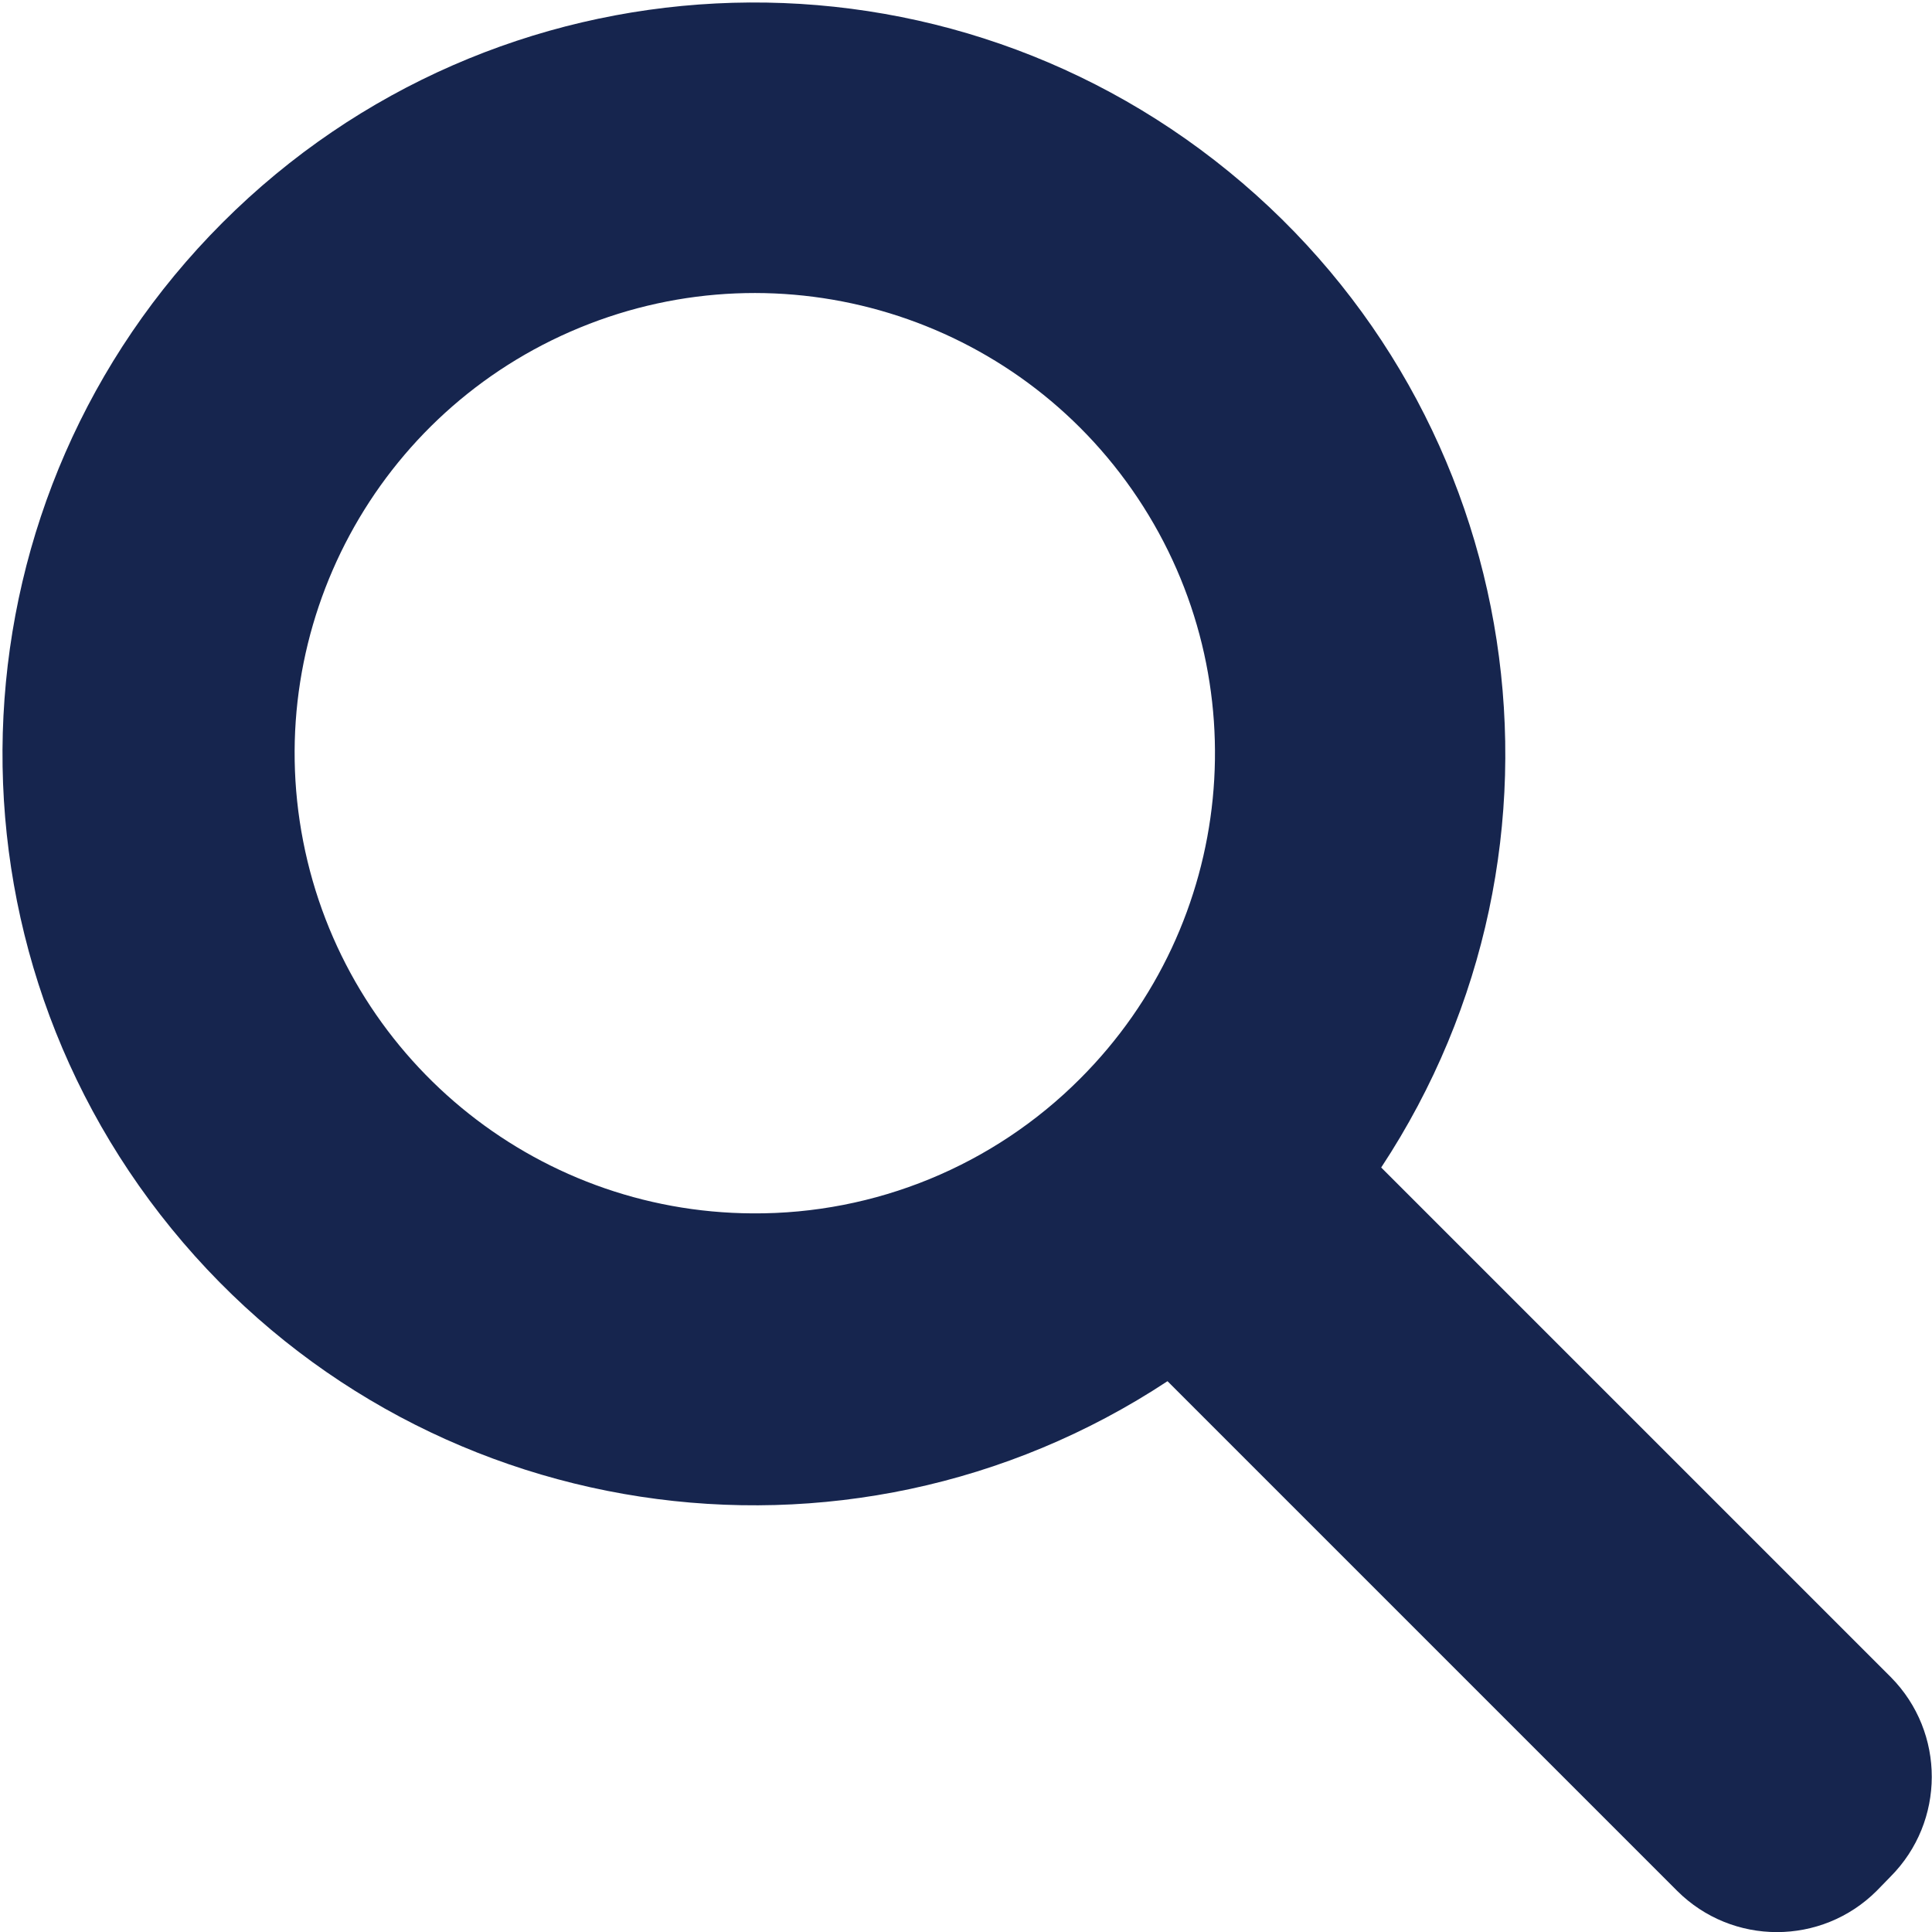
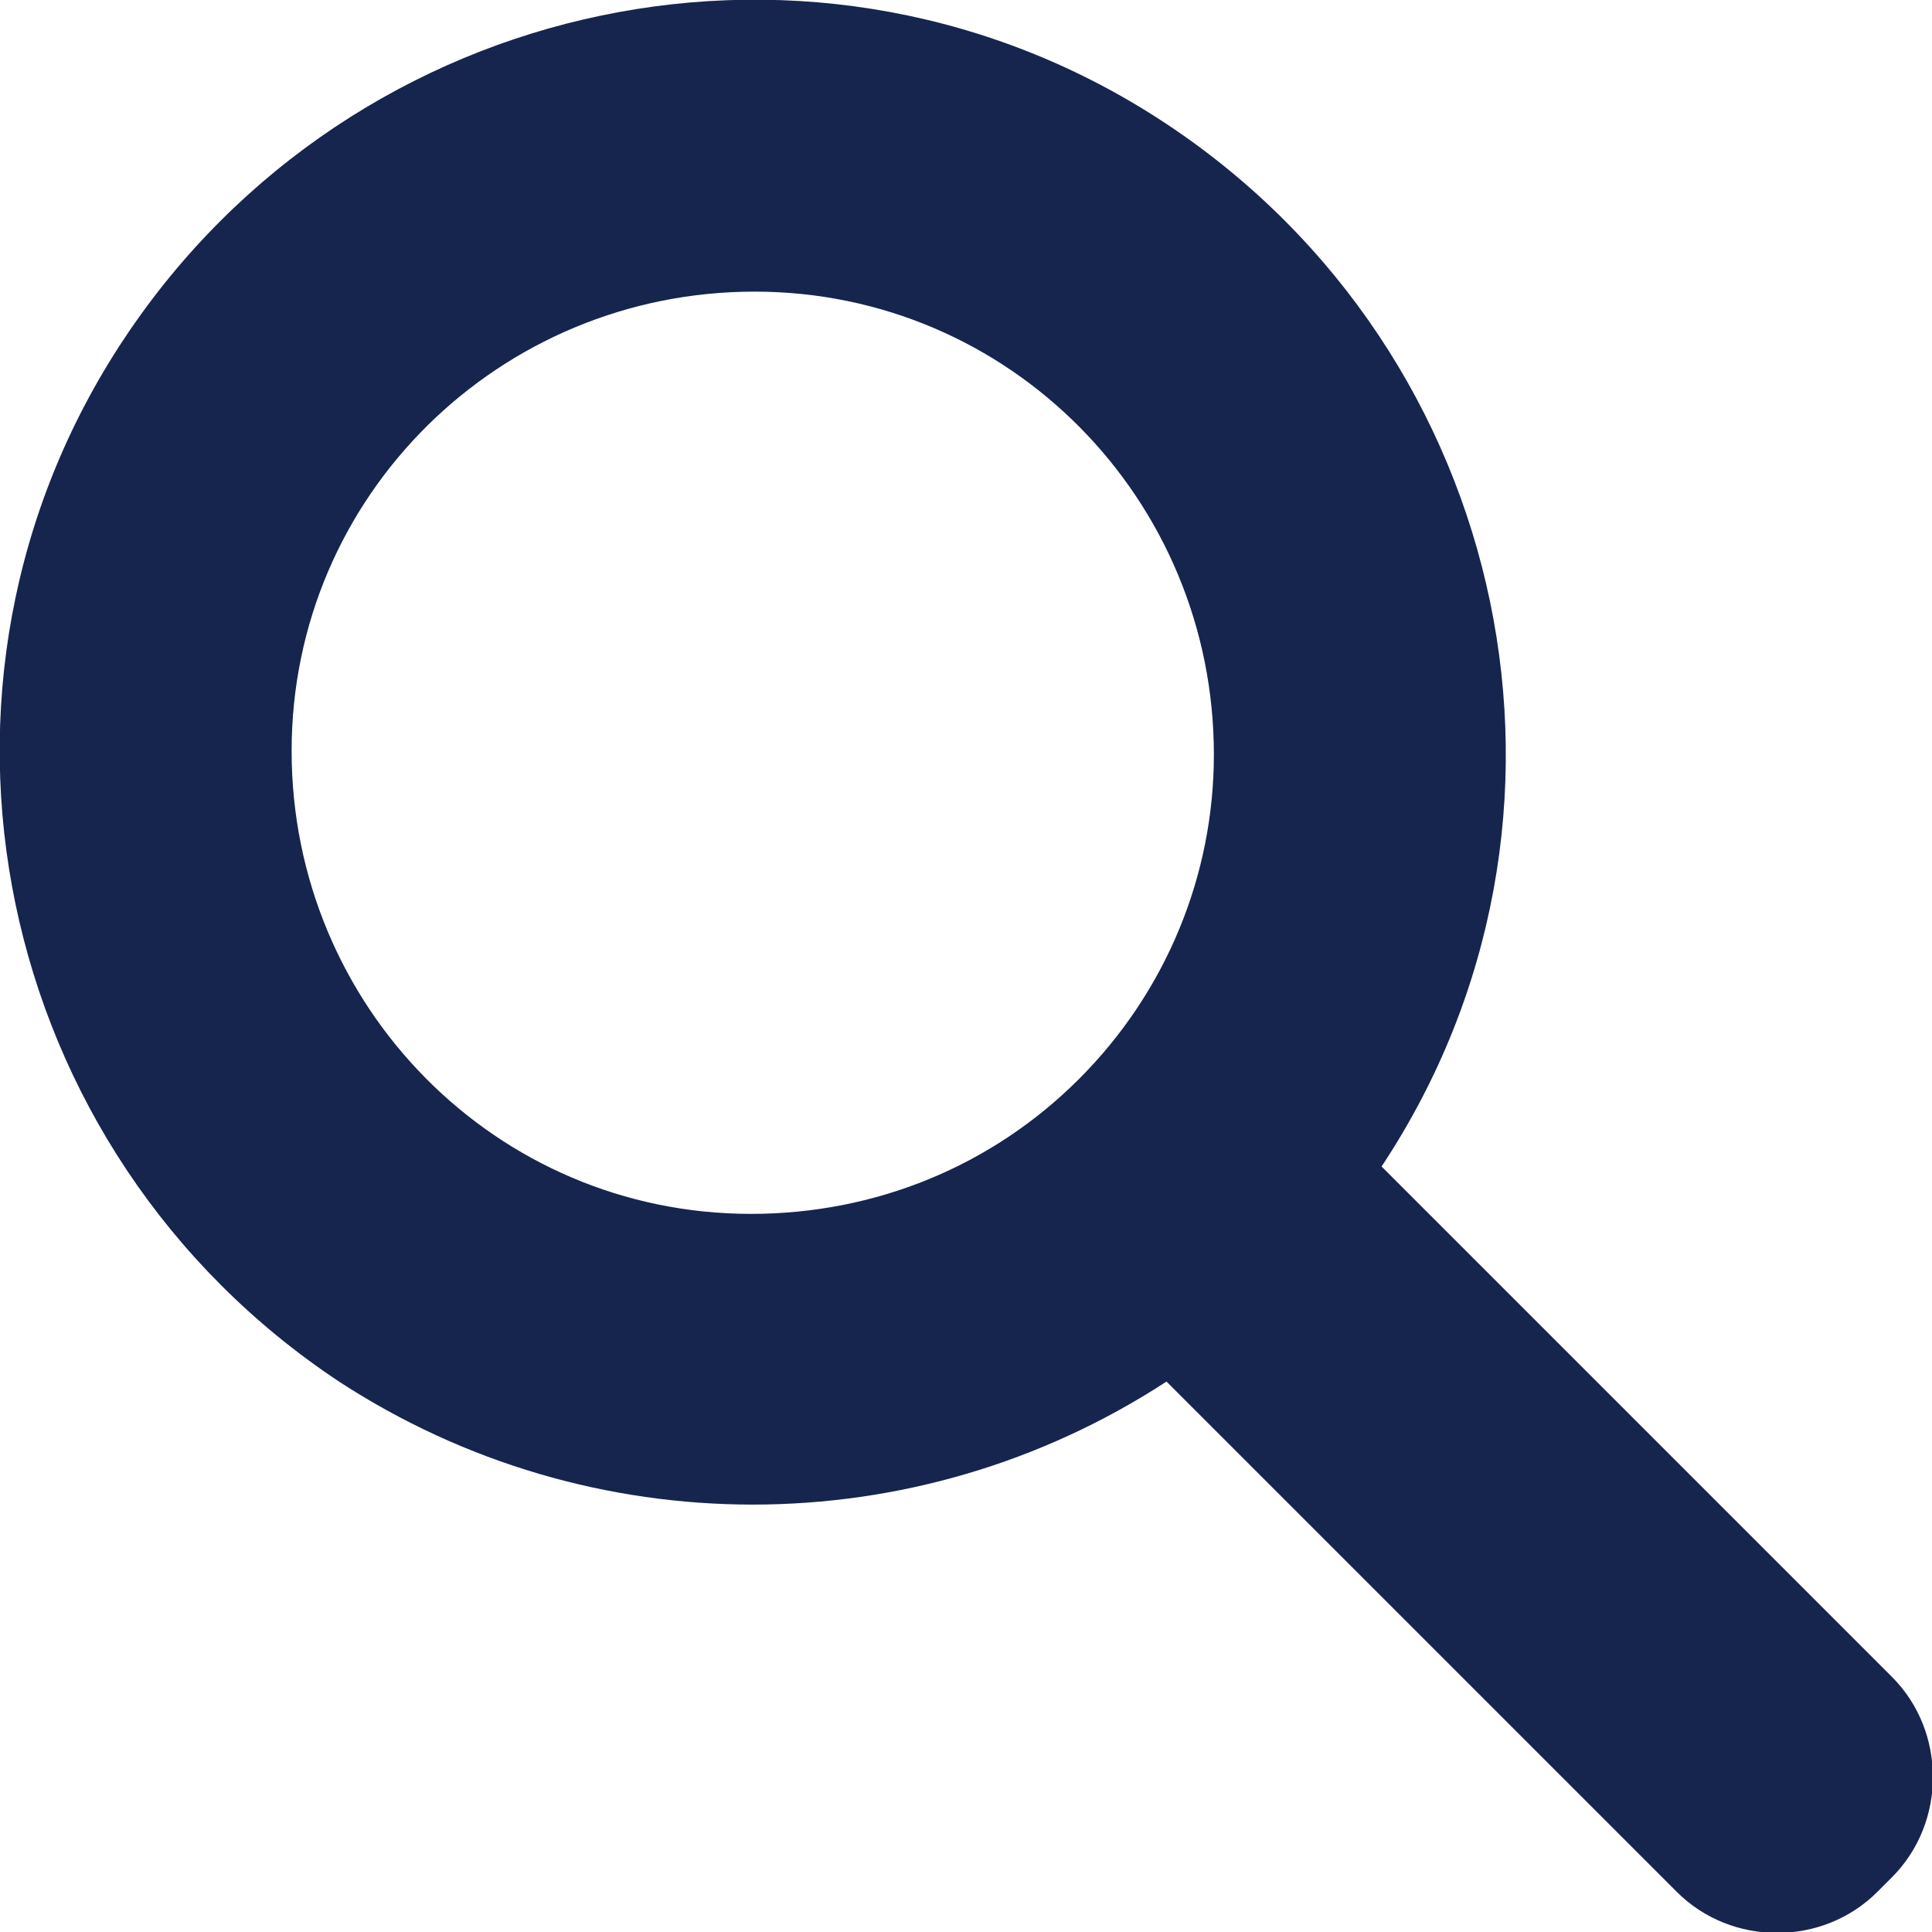
- <svg xmlns="http://www.w3.org/2000/svg" id="Layer_1" data-name="Layer 1" viewBox="0 0 53.07 53.07">
-   <defs>
-     <style>.cls-1{fill:#16254e;}</style>
-   </defs>
-   <path class="cls-1" d="M51.94,46.07l-14-14a20.64,20.64,0,1,0-5.87,5.87l14,14h0a3.88,3.88,0,0,0,5.48,0l0.38-.39A3.89,3.89,0,0,0,51.94,46.07ZM20.67,33.33a12.64,12.64,0,1,1,9-3.7A12.59,12.59,0,0,1,20.67,33.33Z" />
+ <svg xmlns="http://www.w3.org/2000/svg" version="1.1" id="Layer_1" x="0px" y="0px" viewBox="0 0 53 53" style="enable-background:new 0 0 53 53;" xml:space="preserve">
+   <style type="text/css">
+ 	.st0{fill:#16254E;}
+ </style>
+   <path class="st0" d="M51.9,46l-14-14c6.3-9.5,3.6-22.3-5.9-28.6S9.7-0.2,3.4,9.3s-3.6,22.3,5.9,28.6c6.9,4.5,15.8,4.5,22.7,0l14,14  l0,0c1.5,1.5,4,1.5,5.5,0l0.4-0.4C53.4,50,53.4,47.5,51.9,46z M20.6,33.3c-7,0-12.6-5.7-12.6-12.7c0-7,5.7-12.6,12.7-12.6  c7,0,12.6,5.7,12.6,12.7c0,3.3-1.3,6.5-3.7,8.9C27.2,32,24,33.3,20.6,33.3z" />
</svg>
